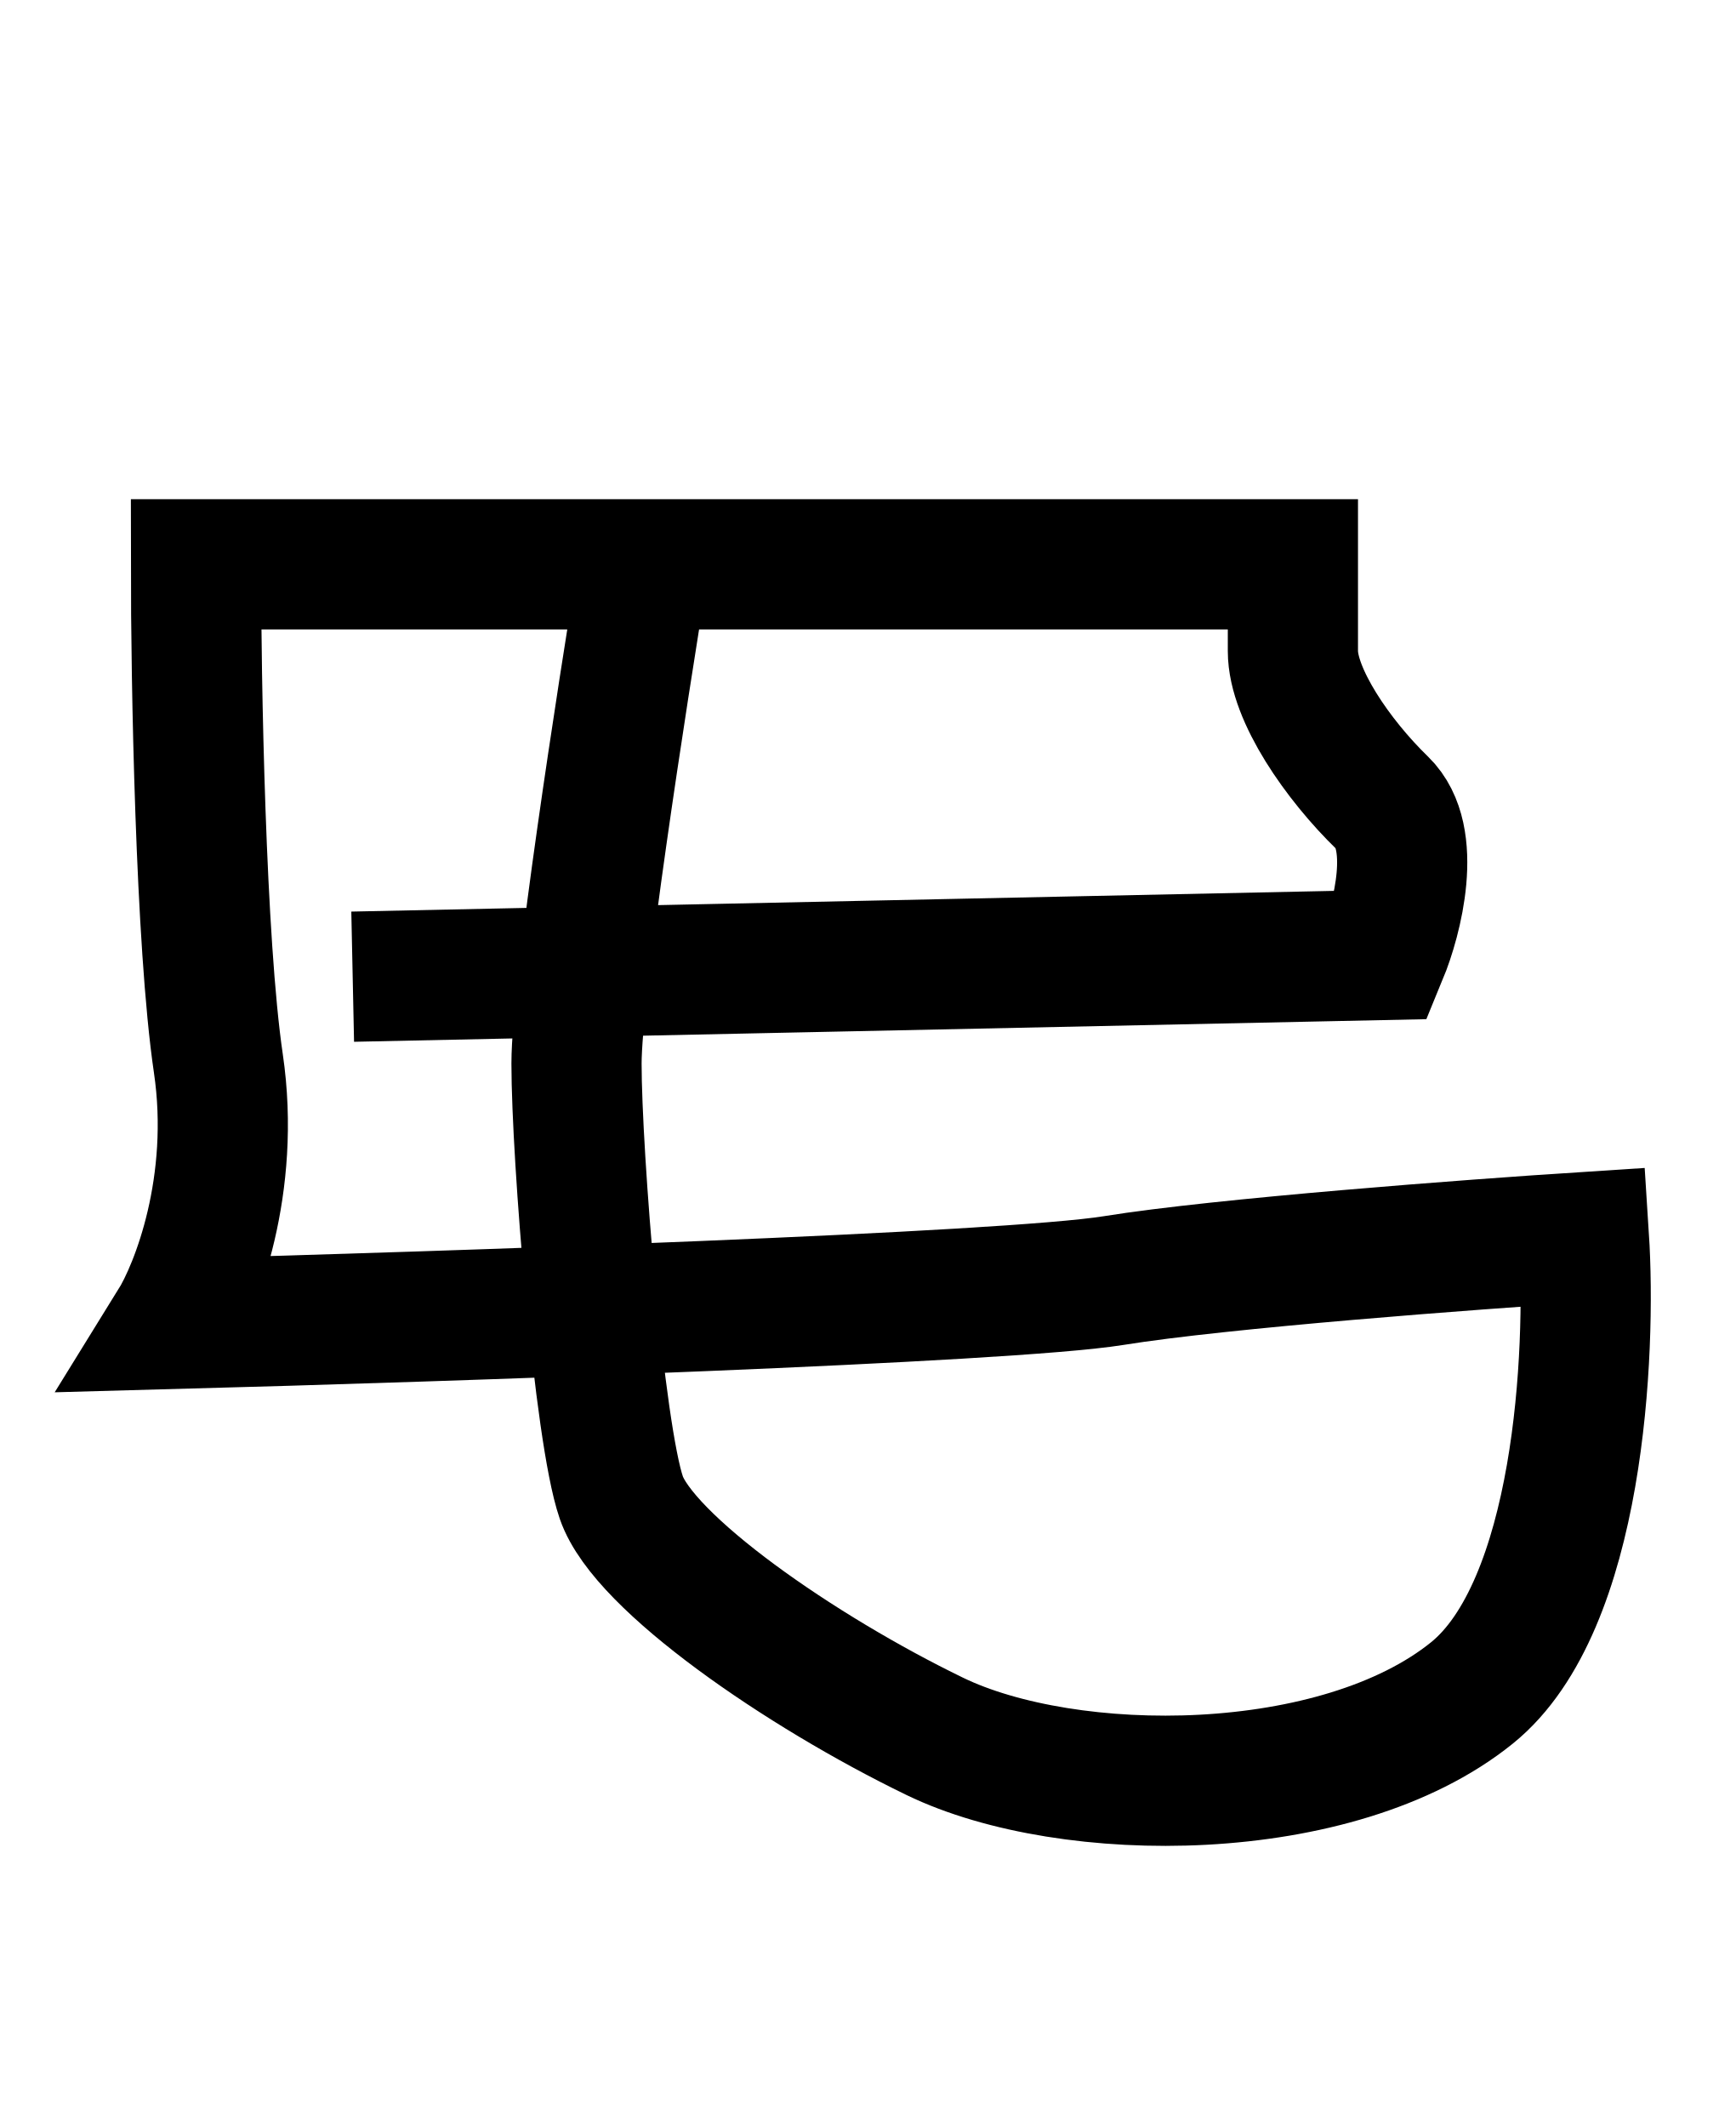
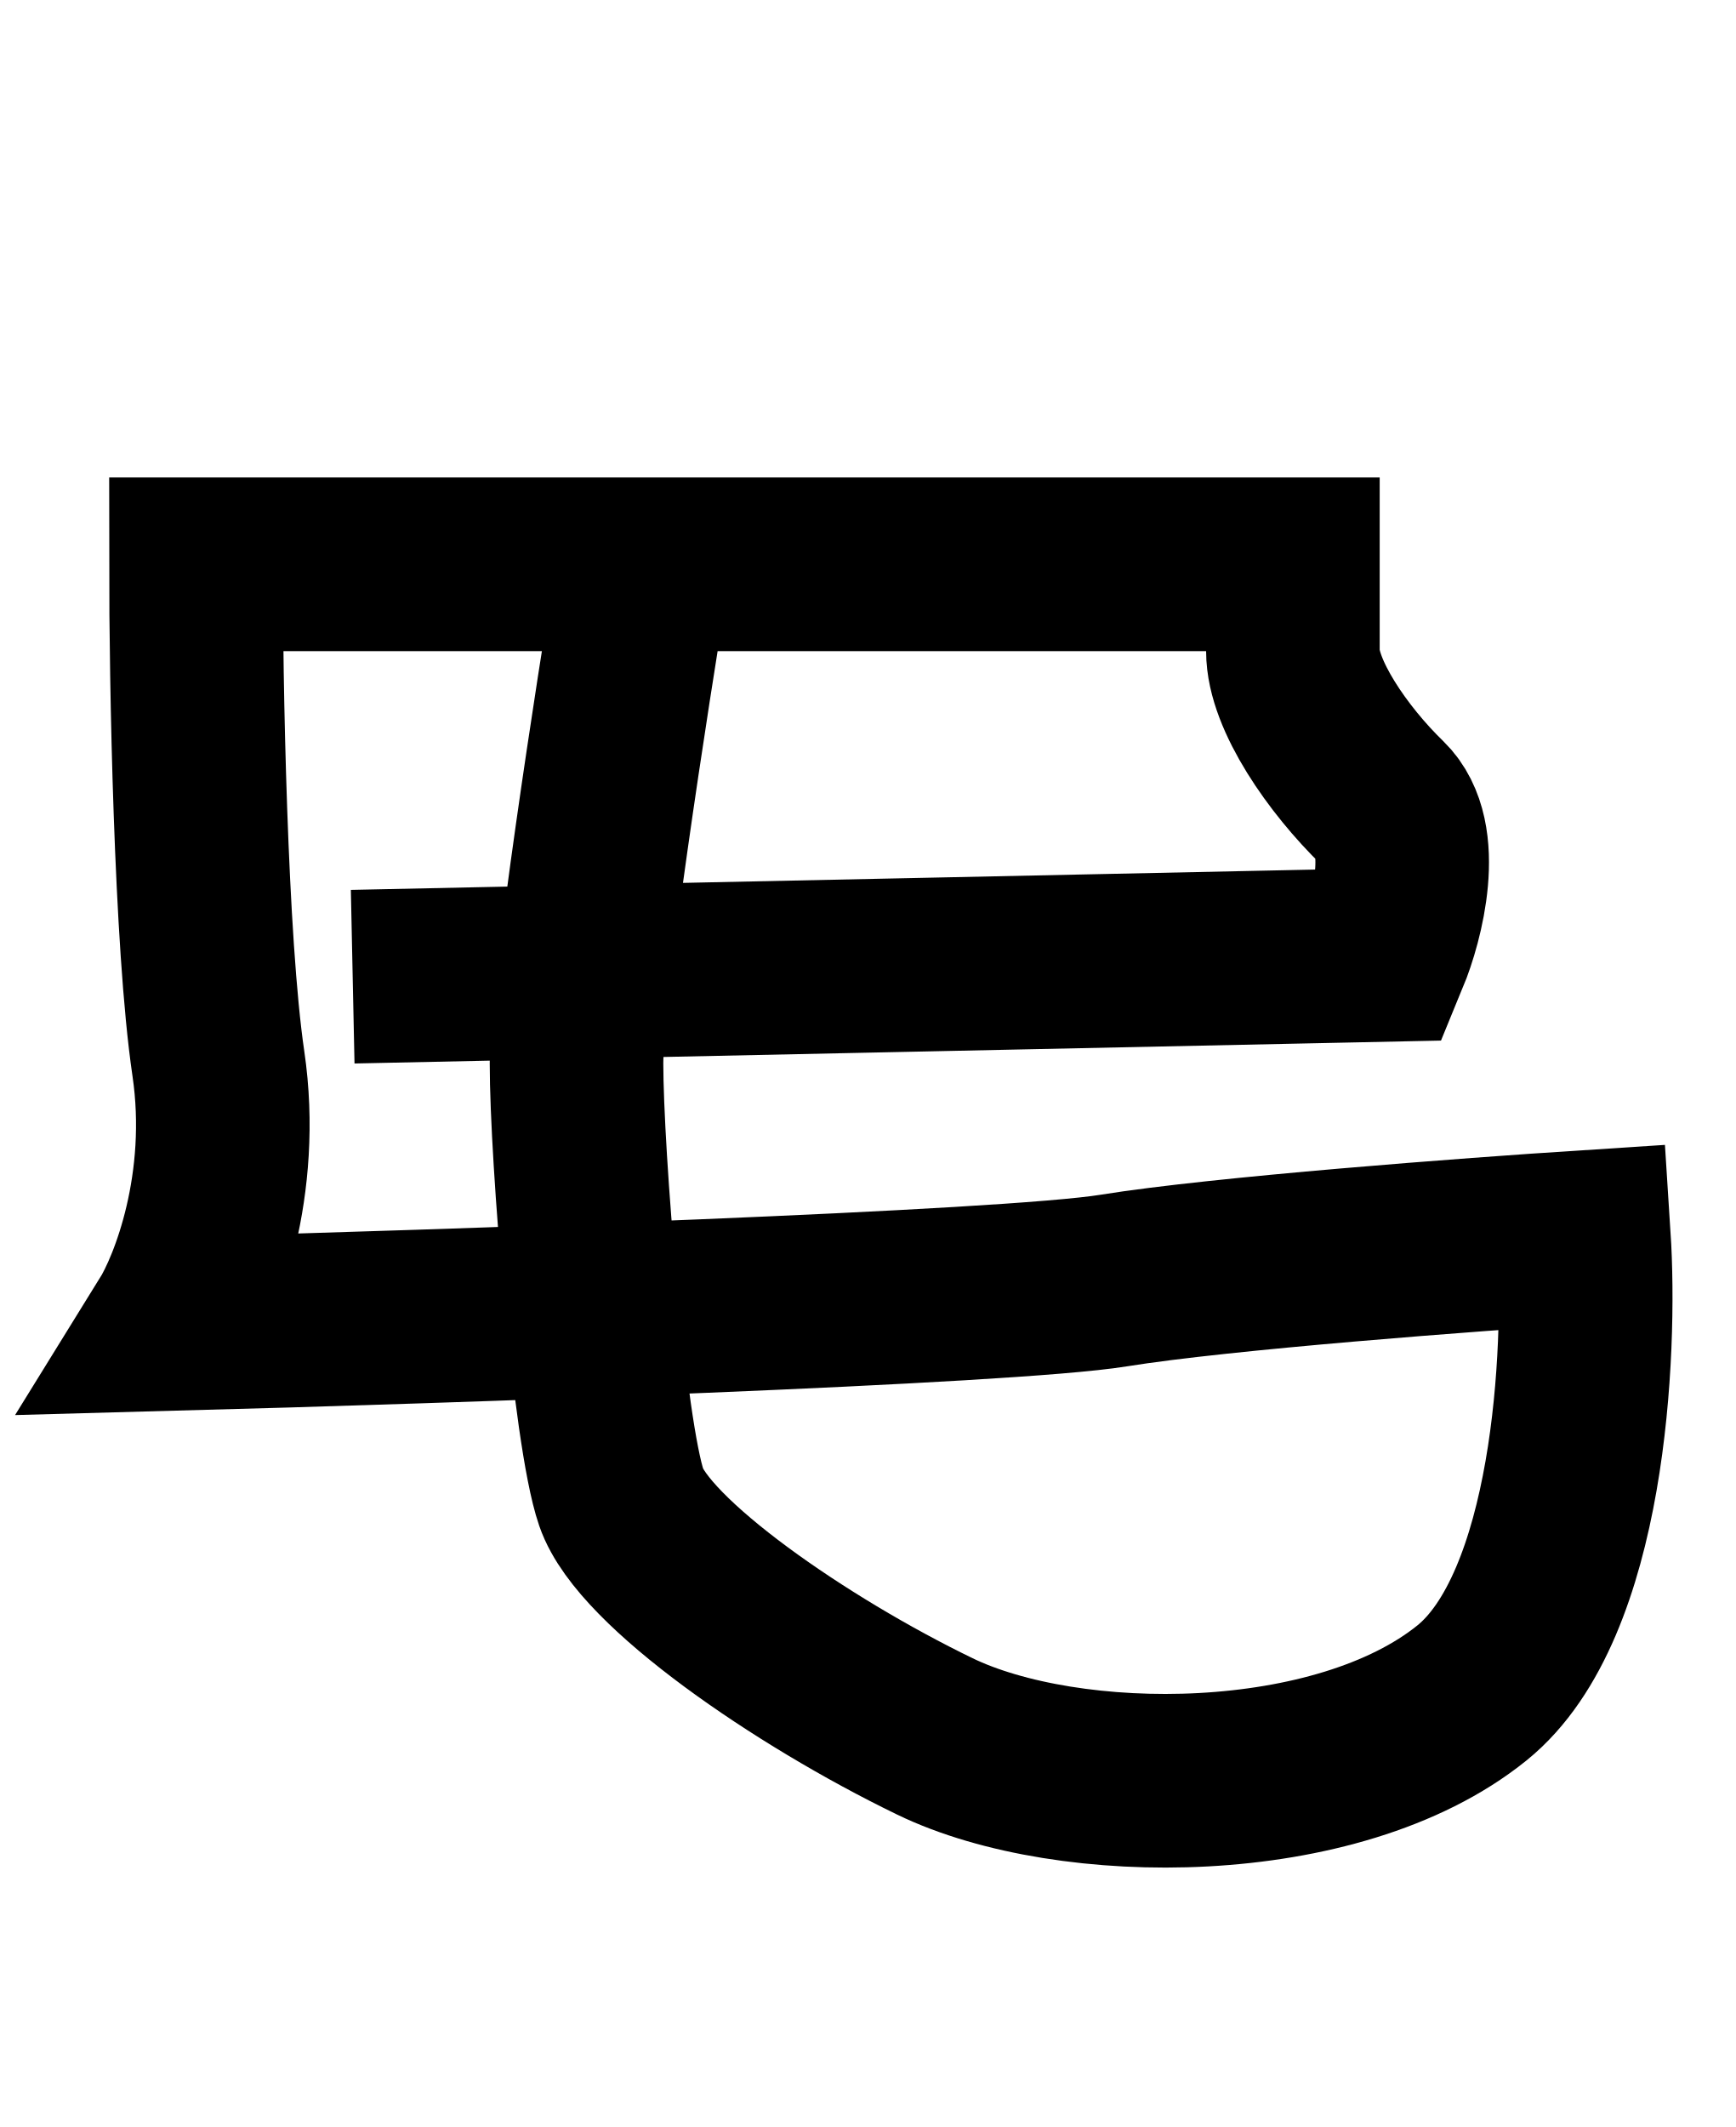
<svg xmlns="http://www.w3.org/2000/svg" width="40" height="49" viewBox="0 0 40 49" fill="none">
-   <path d="M8.127 22.5L31.856 22C32.2 21.167 32.681 19.3 31.856 18.5C30.824 17.5 29.793 16 29.793 15C29.793 14.2 29.793 13.333 29.793 13H14.833M14.833 13H4.516C4.516 15.667 4.619 21.7 5.032 24.5C5.444 27.3 4.516 29.667 4 30.5C10.19 30.333 23.19 29.9 25.666 29.5C28.142 29.1 33.919 28.667 36.499 28.5C36.671 31.167 36.396 37 33.919 39C30.824 41.5 24.634 41.5 21.539 40C18.444 38.5 14.833 36 14.317 34.5C13.801 33 13.285 26.609 13.285 24.5C13.285 22.813 14.317 16.13 14.833 13Z" stroke-width="3" stroke="black" />
+   <path d="M8.127 22.5L31.856 22C32.2 21.167 32.681 19.3 31.856 18.5C30.824 17.5 29.793 16 29.793 15C29.793 14.2 29.793 13.333 29.793 13H14.833M14.833 13H4.516C4.516 15.667 4.619 21.7 5.032 24.5C5.444 27.3 4.516 29.667 4 30.5C10.19 30.333 23.19 29.9 25.666 29.5C28.142 29.1 33.919 28.667 36.499 28.5C36.671 31.167 36.396 37 33.919 39C30.824 41.5 24.634 41.5 21.539 40C18.444 38.5 14.833 36 14.317 34.5C13.801 33 13.285 26.609 13.285 24.5C13.285 22.813 14.317 16.13 14.833 13Z" stroke-width="4" stroke="black" />
</svg>
